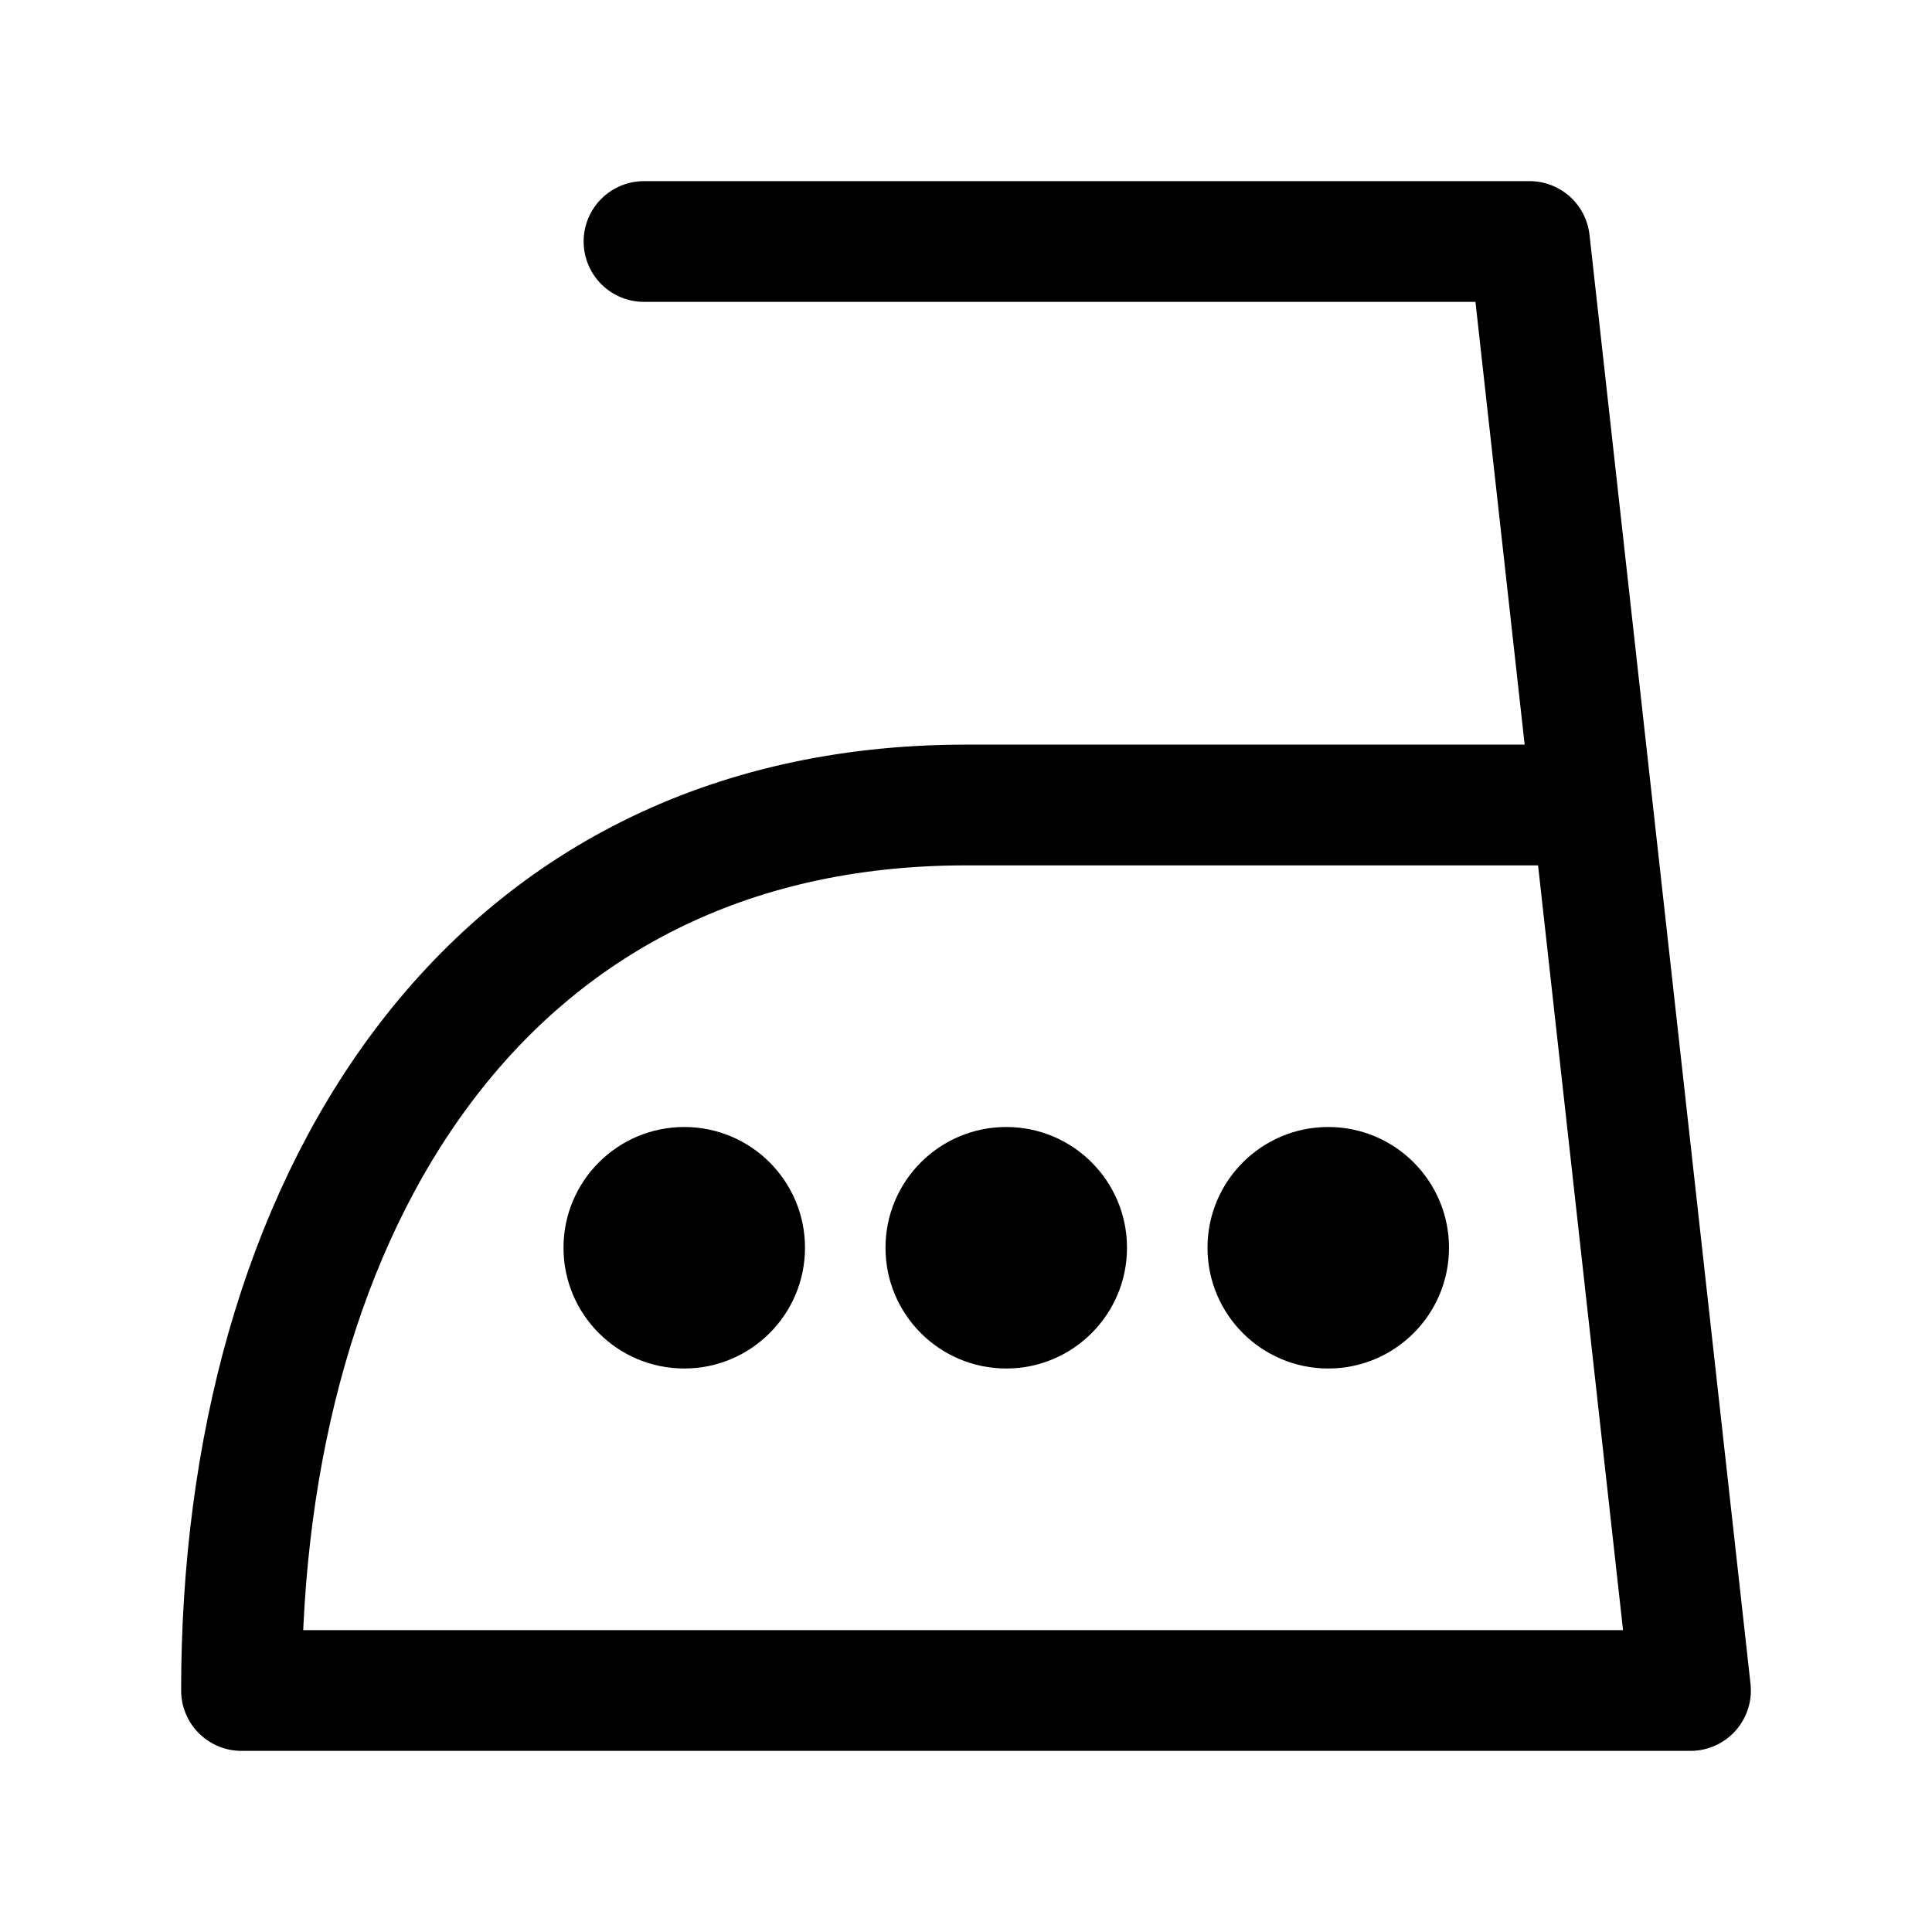
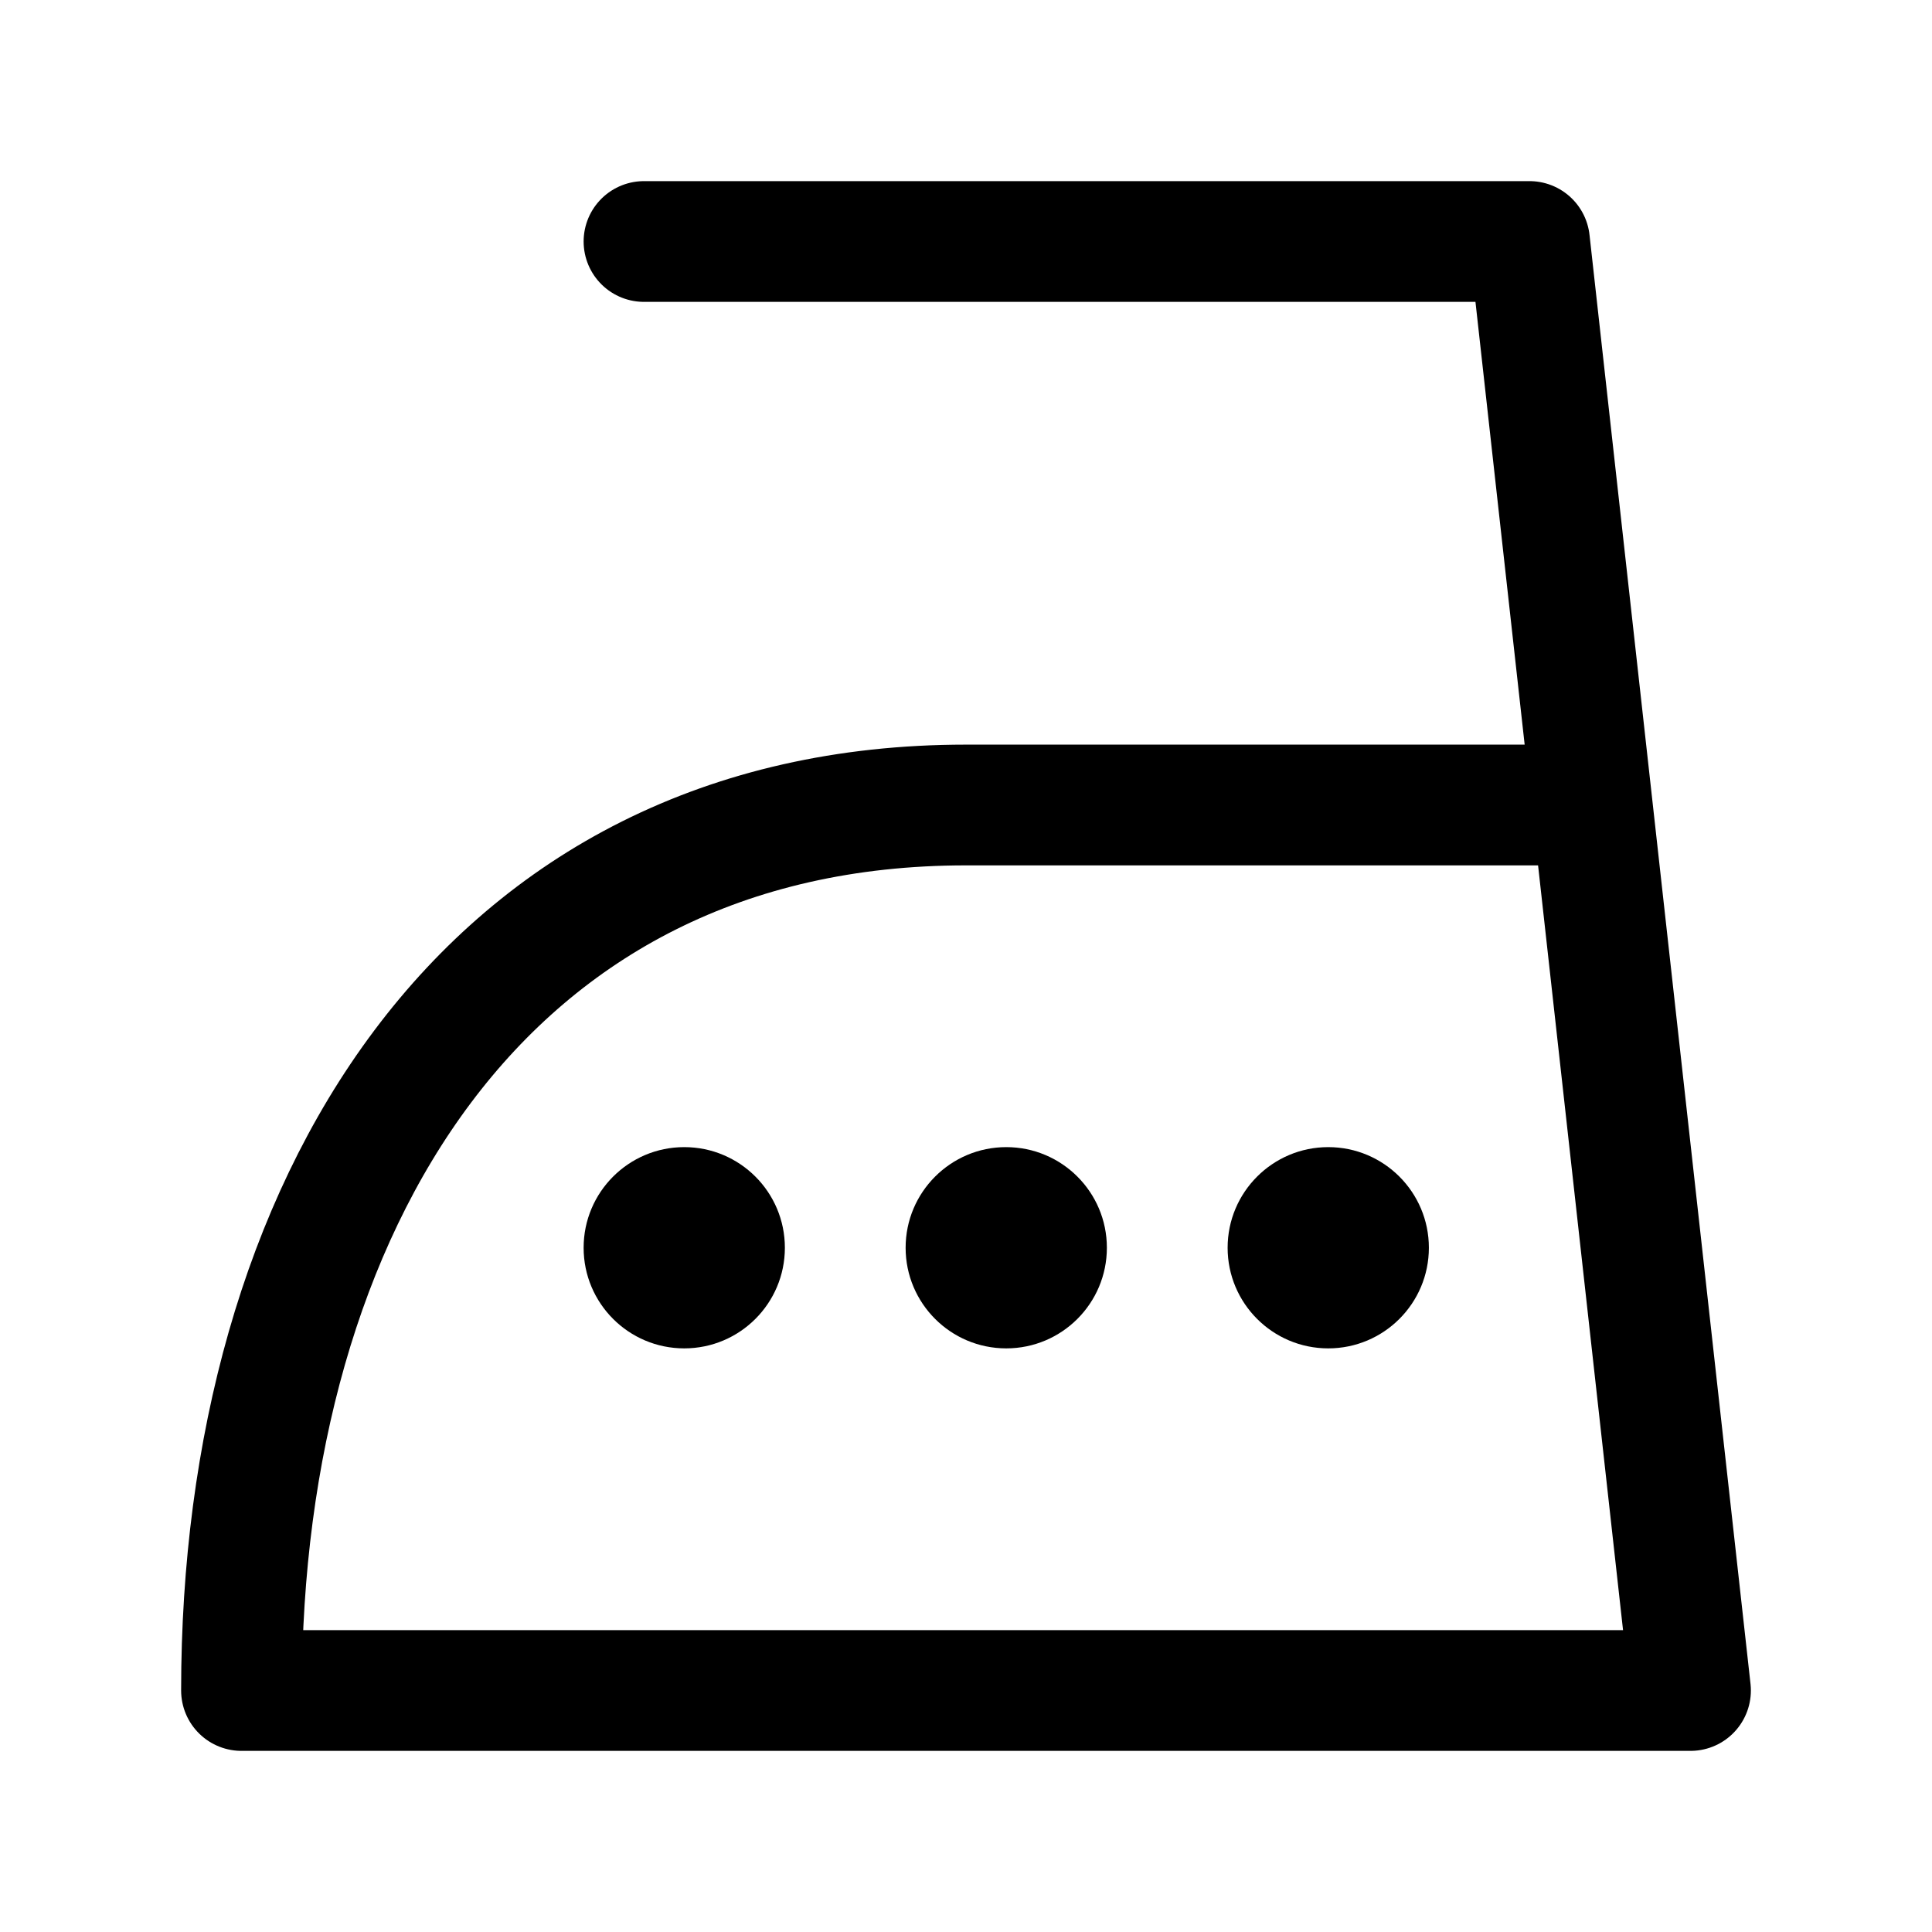
<svg xmlns="http://www.w3.org/2000/svg" width="24" height="24" viewBox="0 0 24 24" fill="none" stroke="currentColor" stroke-width="1.5" stroke-linecap="round" stroke-linejoin="round">
  <path d="M 19.778 10 H 12 C 6 10 3 15 3 21 H 21 L 19 3 H 8" />
-   <circle cx="8.5" cy="15.5" r="1.5" fill="currentColor" stroke="none" />
-   <circle cx="12.5" cy="15.5" r="1.5" fill="currentColor" stroke="none" />
-   <circle cx="16.5" cy="15.5" r="1.5" fill="currentColor" stroke="none" />
+   <circle cx="8.5" cy="15.5" r="1.25" fill="currentColor" stroke="none" />
+   <circle cx="12.5" cy="15.5" r="1.25" fill="currentColor" stroke="none" />
+   <circle cx="16.5" cy="15.5" r="1.25" fill="currentColor" stroke="none" />
</svg>
